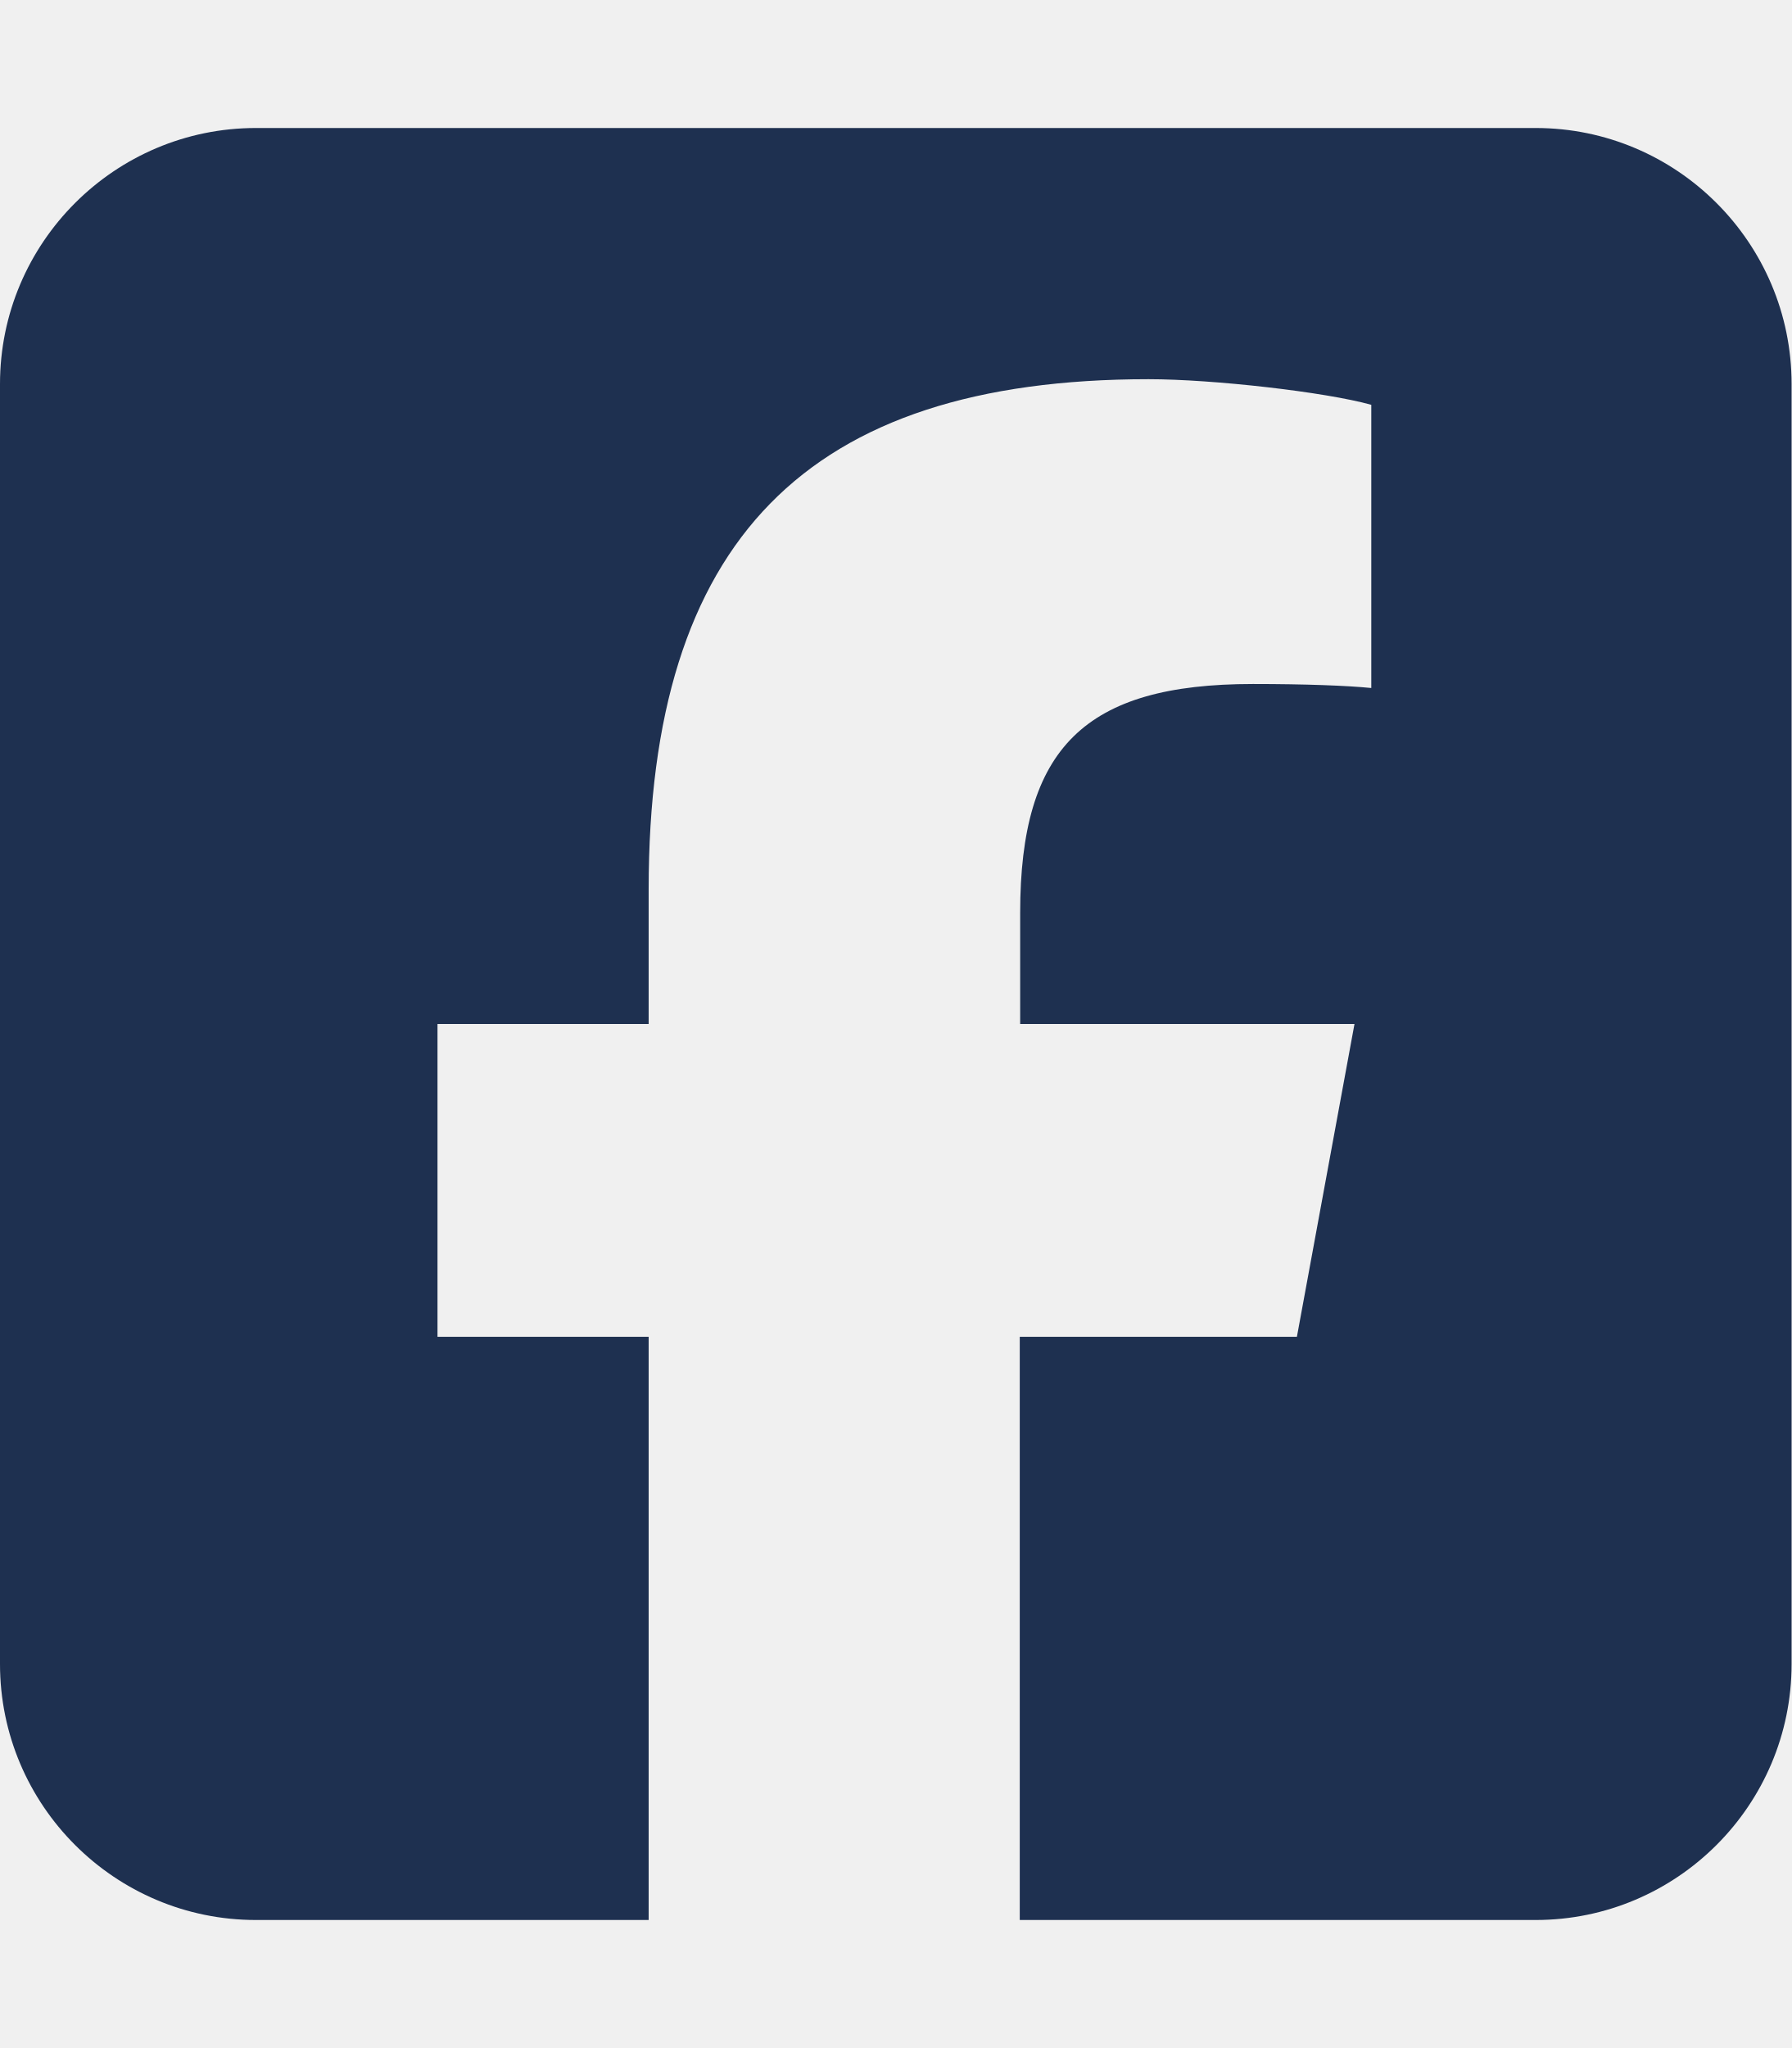
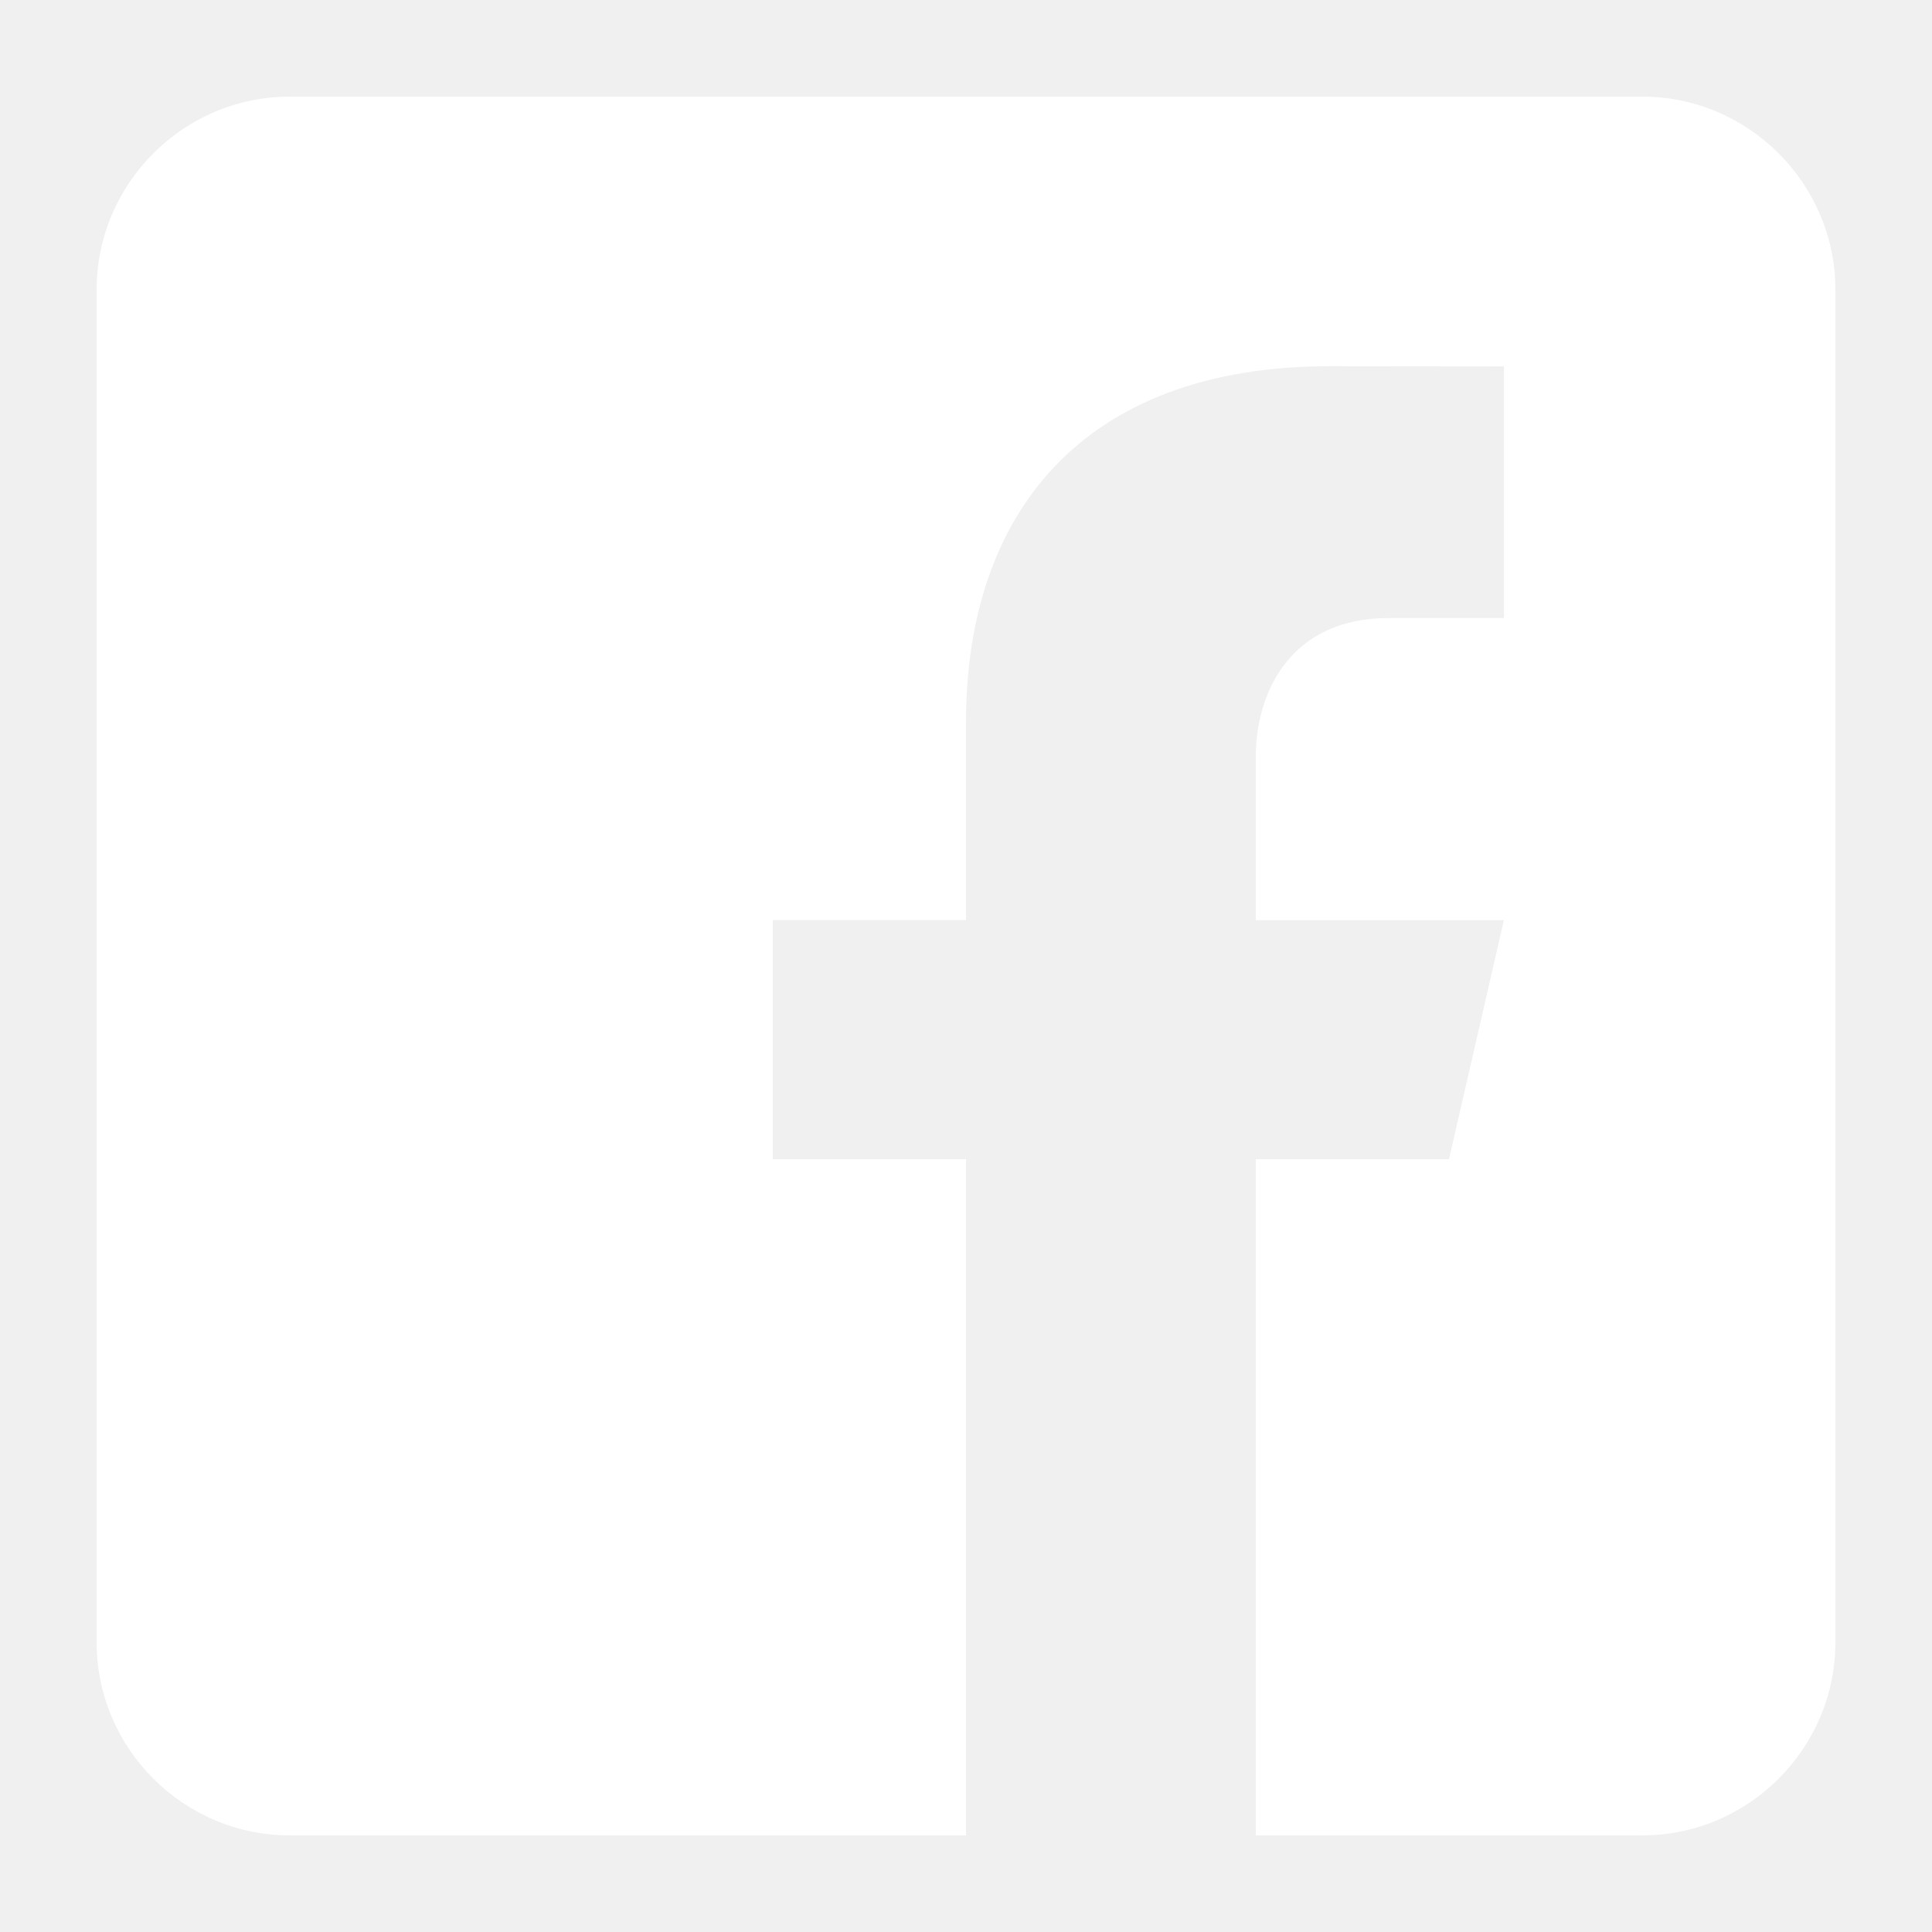
- <svg xmlns="http://www.w3.org/2000/svg" height="16" width="14" viewBox="0 0 448 512">
-   <path opacity="1" fill="#1E3050" d="M64 32C28.7 32 0 60.7 0 96V416c0 35.3 28.7 64 64 64h98.2V334.2H109.4V256h52.8V222.3c0-87.1 39.4-127.5 125-127.5c16.2 0 44.2 3.2 55.7 6.4V172c-6-.6-16.5-1-29.6-1c-42 0-58.2 15.9-58.2 57.2V256h83.6l-14.4 78.2H255V480H384c35.3 0 64-28.7 64-64V96c0-35.3-28.7-64-64-64H64z" />
+ <svg xmlns="http://www.w3.org/2000/svg" width="1em" height="1em" viewBox="0 0 20 20">
+   <path fill="white" d="M17 1H3c-1.1 0-2 .9-2 2v14c0 1.101.9 2 2 2h7v-7H8V9.525h2v-2.05c0-2.164 1.212-3.684 3.766-3.684l1.803.002v2.605h-1.197c-.994 0-1.372.746-1.372 1.438v1.69h2.568L15 12h-2v7h4c1.1 0 2-.899 2-2V3c0-1.1-.9-2-2-2" />
</svg>
